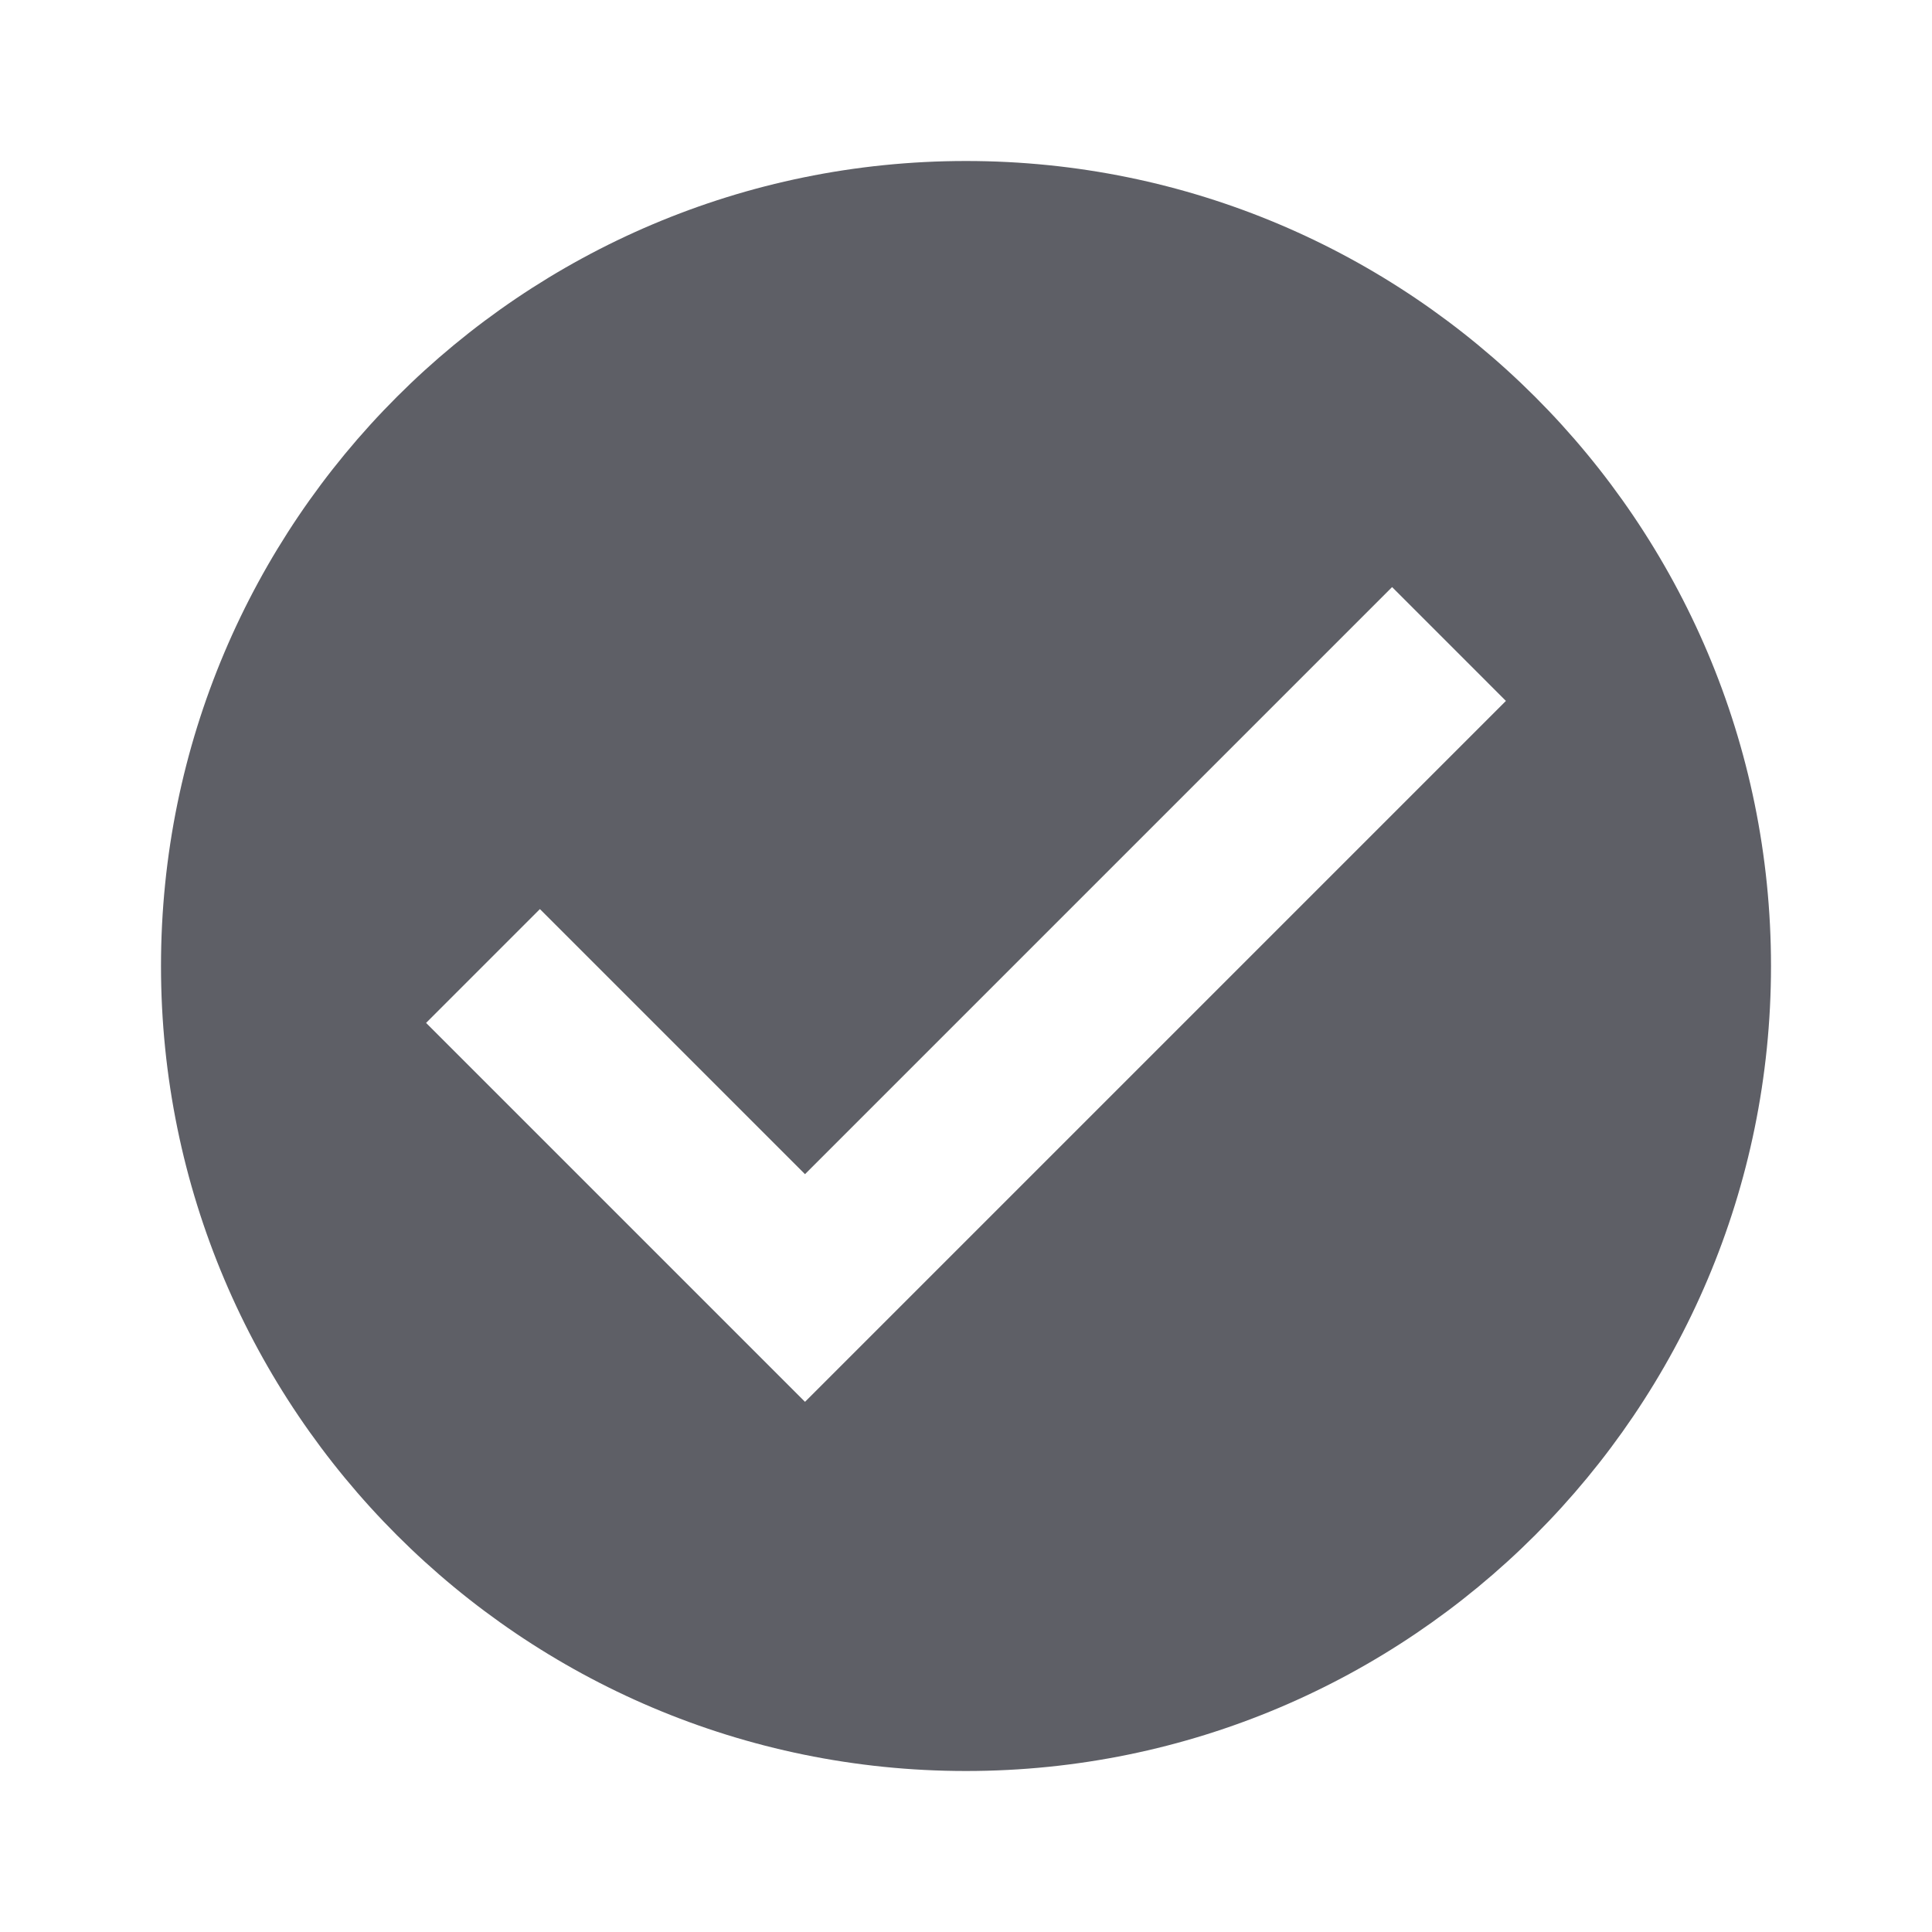
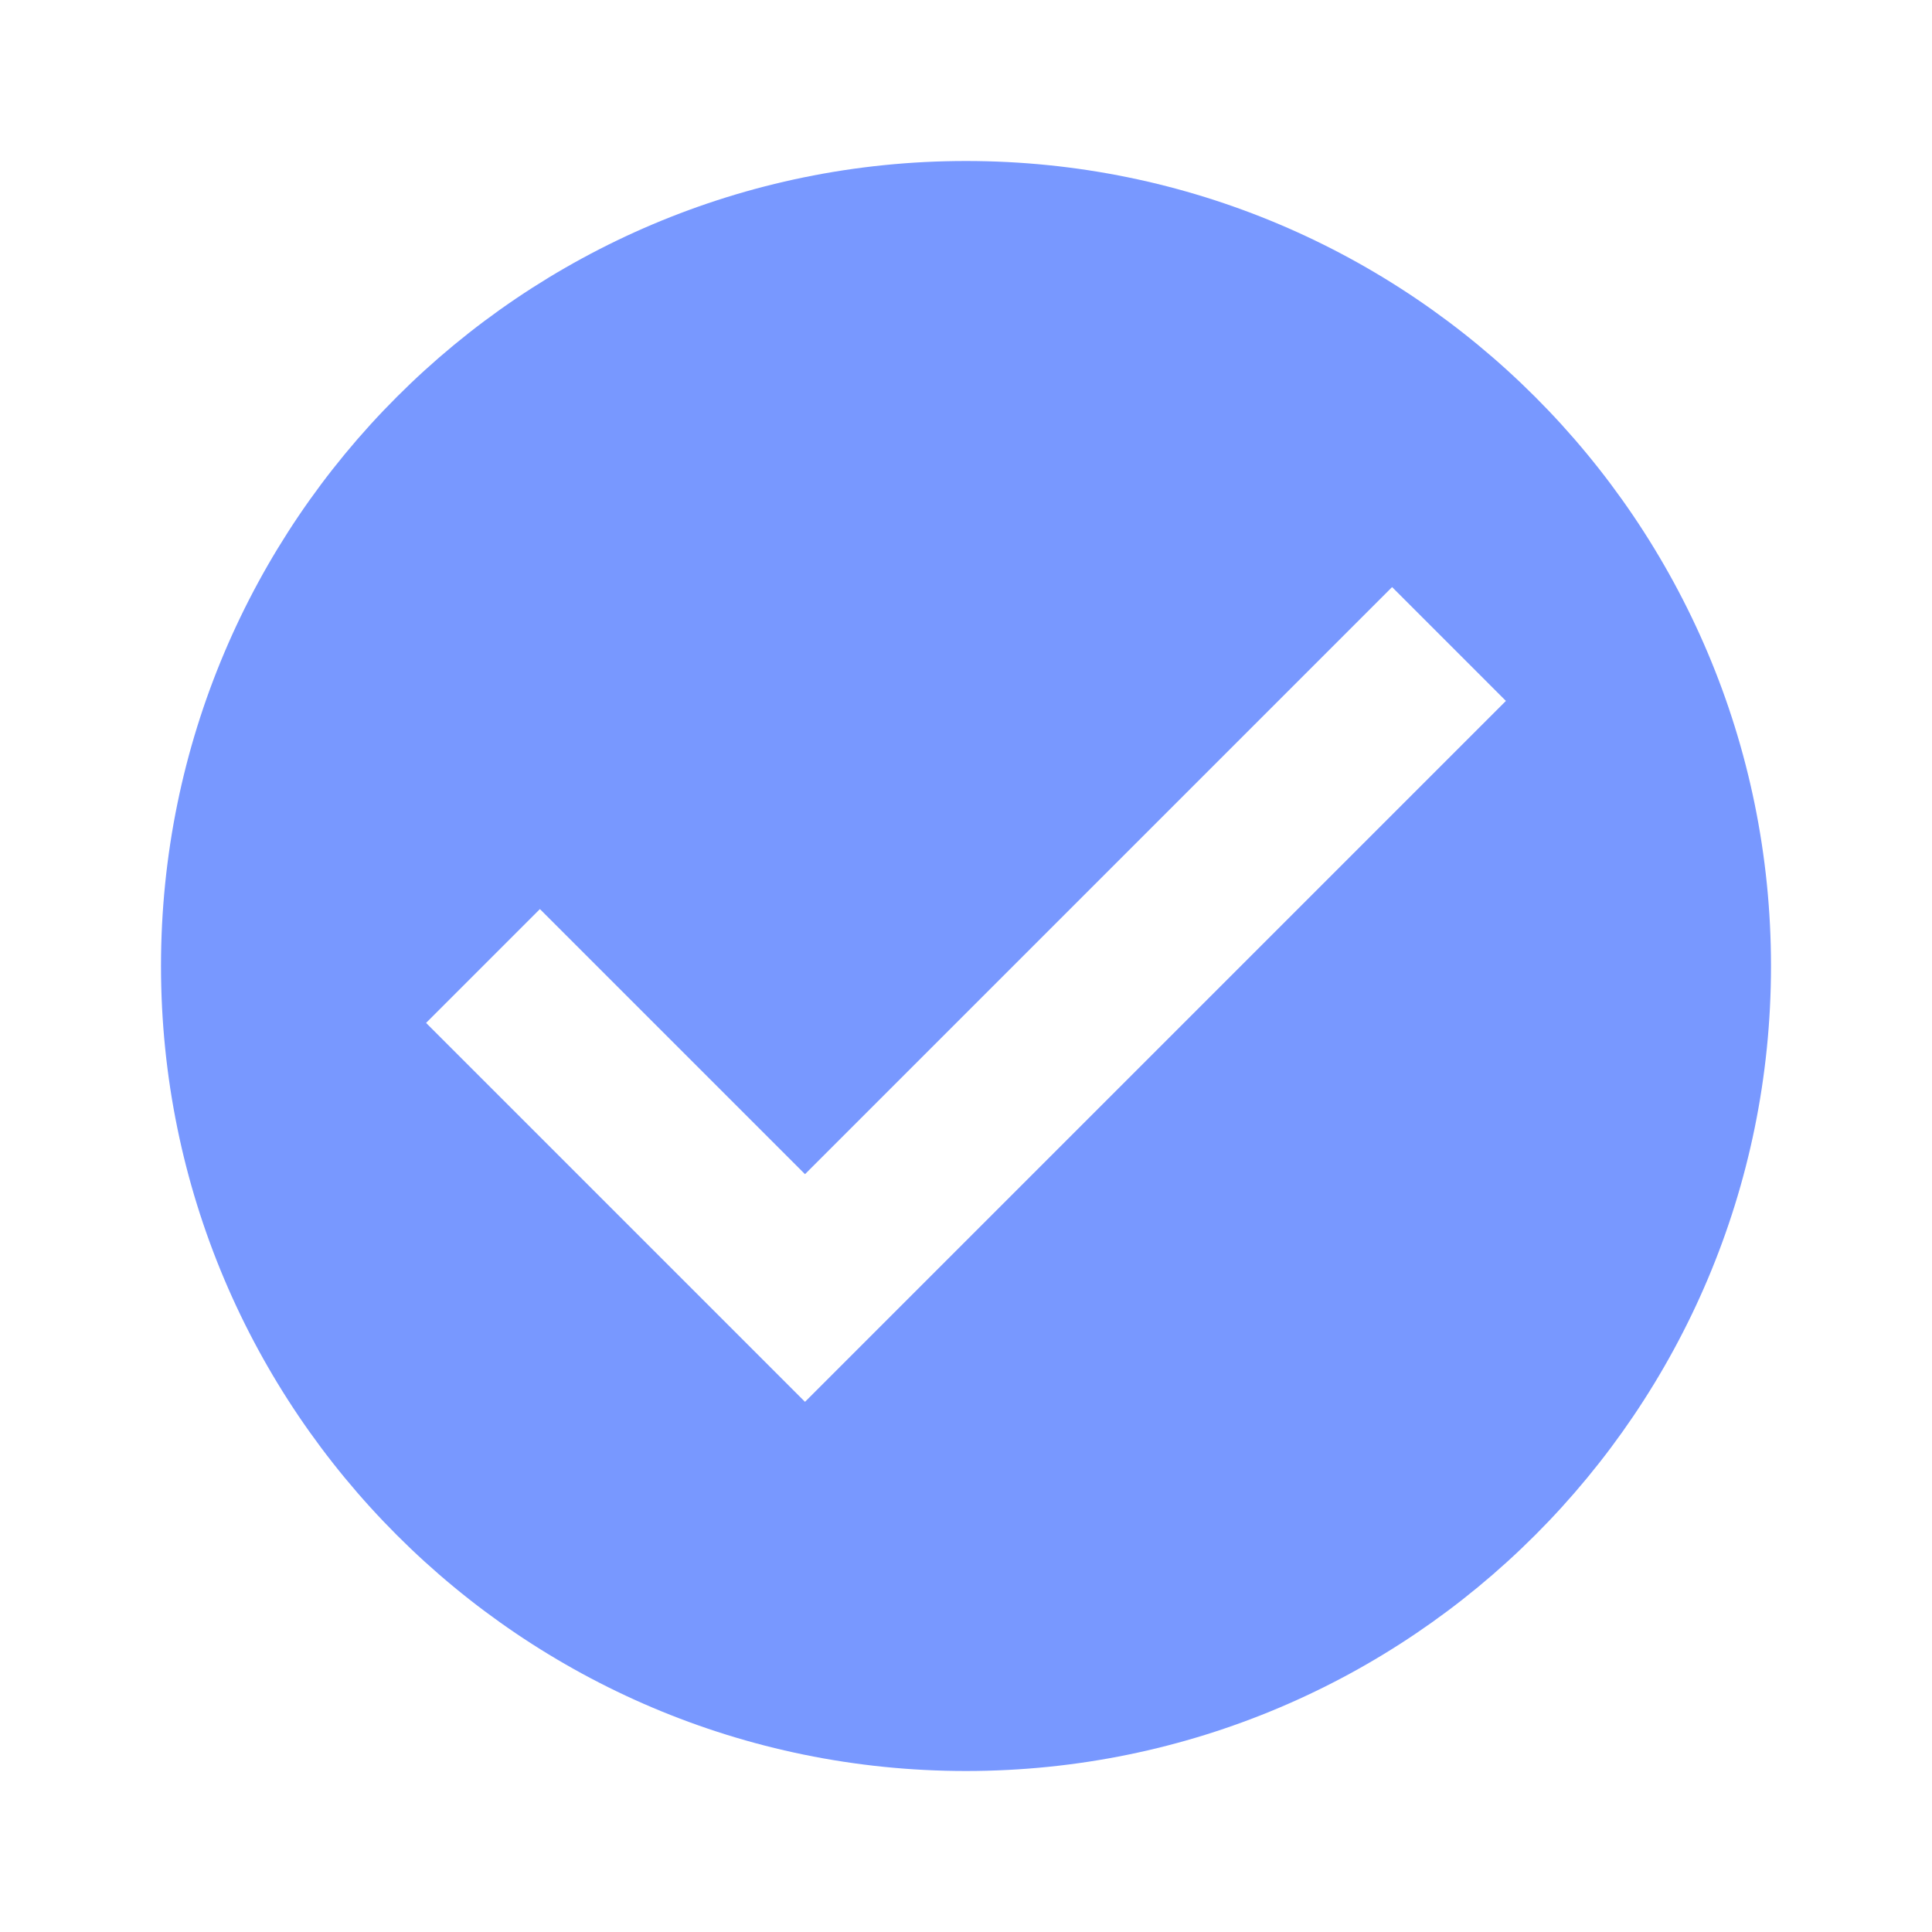
<svg xmlns="http://www.w3.org/2000/svg" width="24" height="24" viewBox="0 0 24 24" fill="none">
-   <g id="icon / 24px / checkmark">
-     <path id="icon / 24px / checkmark_2" fill-rule="evenodd" clip-rule="evenodd" d="M2 12C2 6.48 6.48 2 12 2C17.52 2 22 6.48 22 12C22 17.52 17.52 22 12 22C6.48 22 2 17.52 2 12ZM10 17.414L18.707 8.707L17.293 7.293L10 14.586L6.707 11.293L5.293 12.707L10 17.414Z" fill="#5E5F66" />
-   </g>
+   <path fill-rule="evenodd" clip-rule="evenodd" d="M2 12C2 6.48 6.48 2 12 2C17.52 2 22 6.48 22 12C22 17.52 17.52 22 12 22C6.48 22 2 17.52 2 12ZM10 17.414L18.707 8.707L17.293 7.293L10 14.586L6.707 11.293L5.293 12.707L10 17.414Z" fill="#7898FF" />
</svg>
